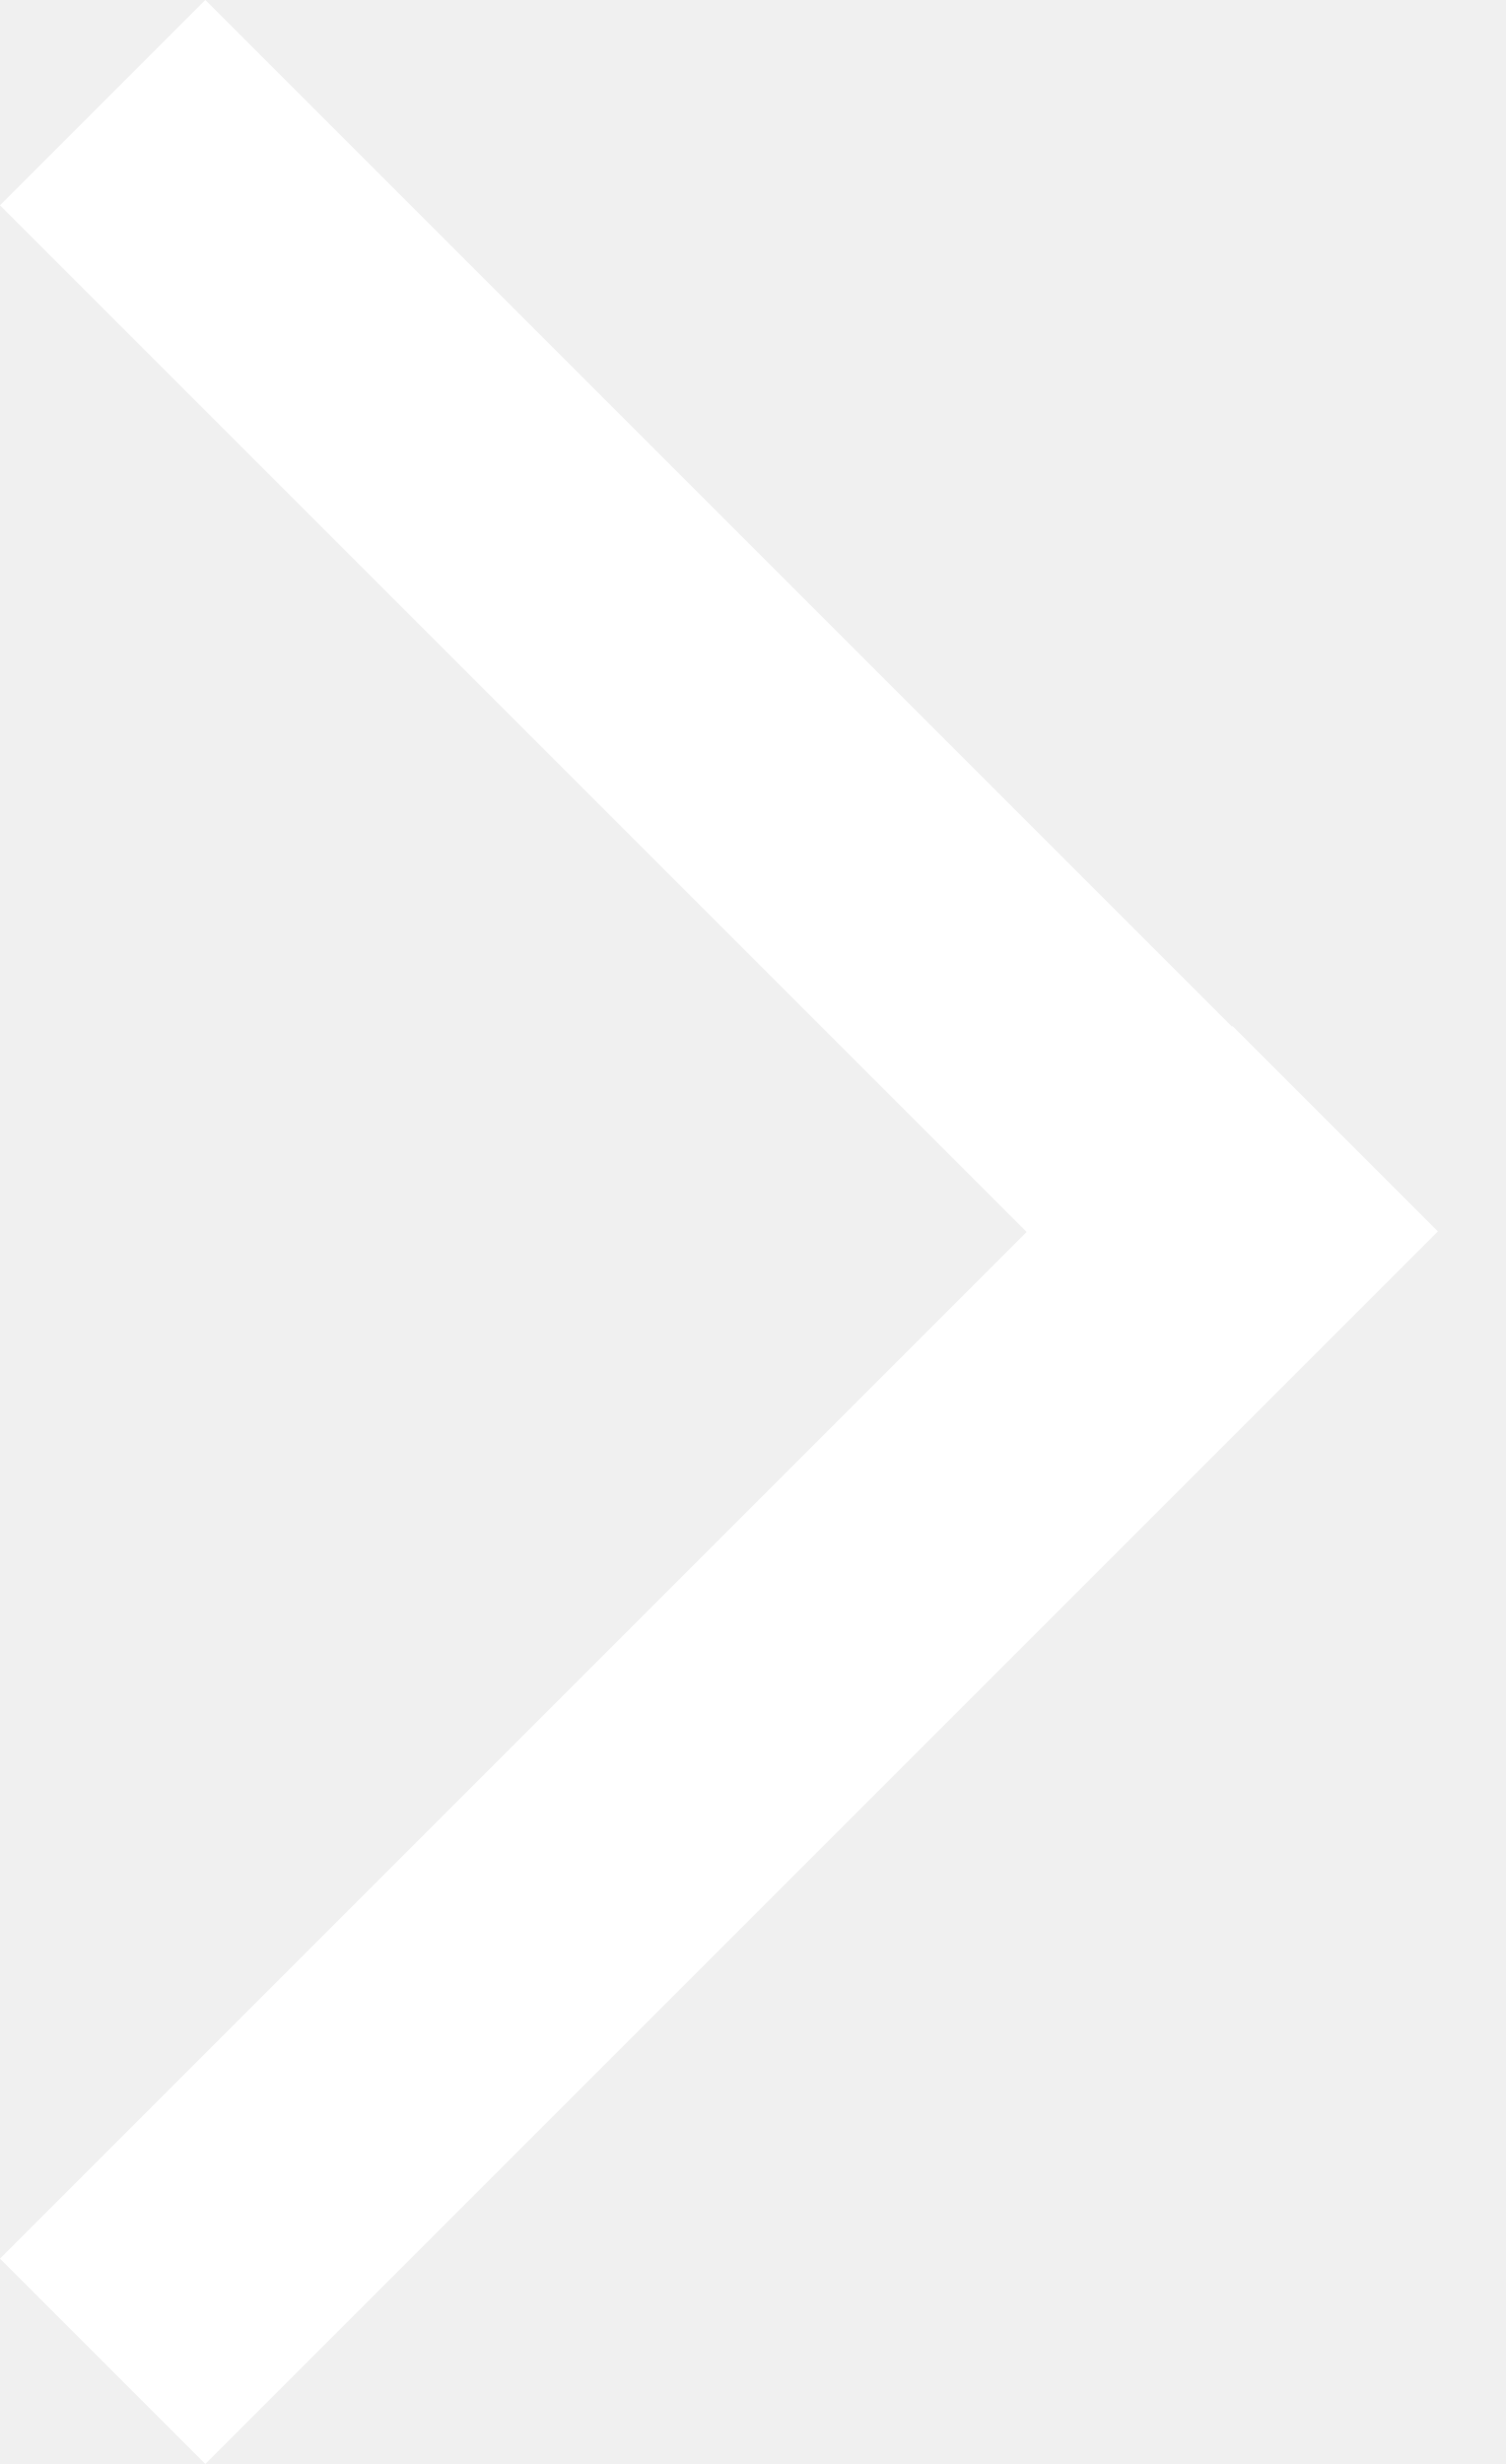
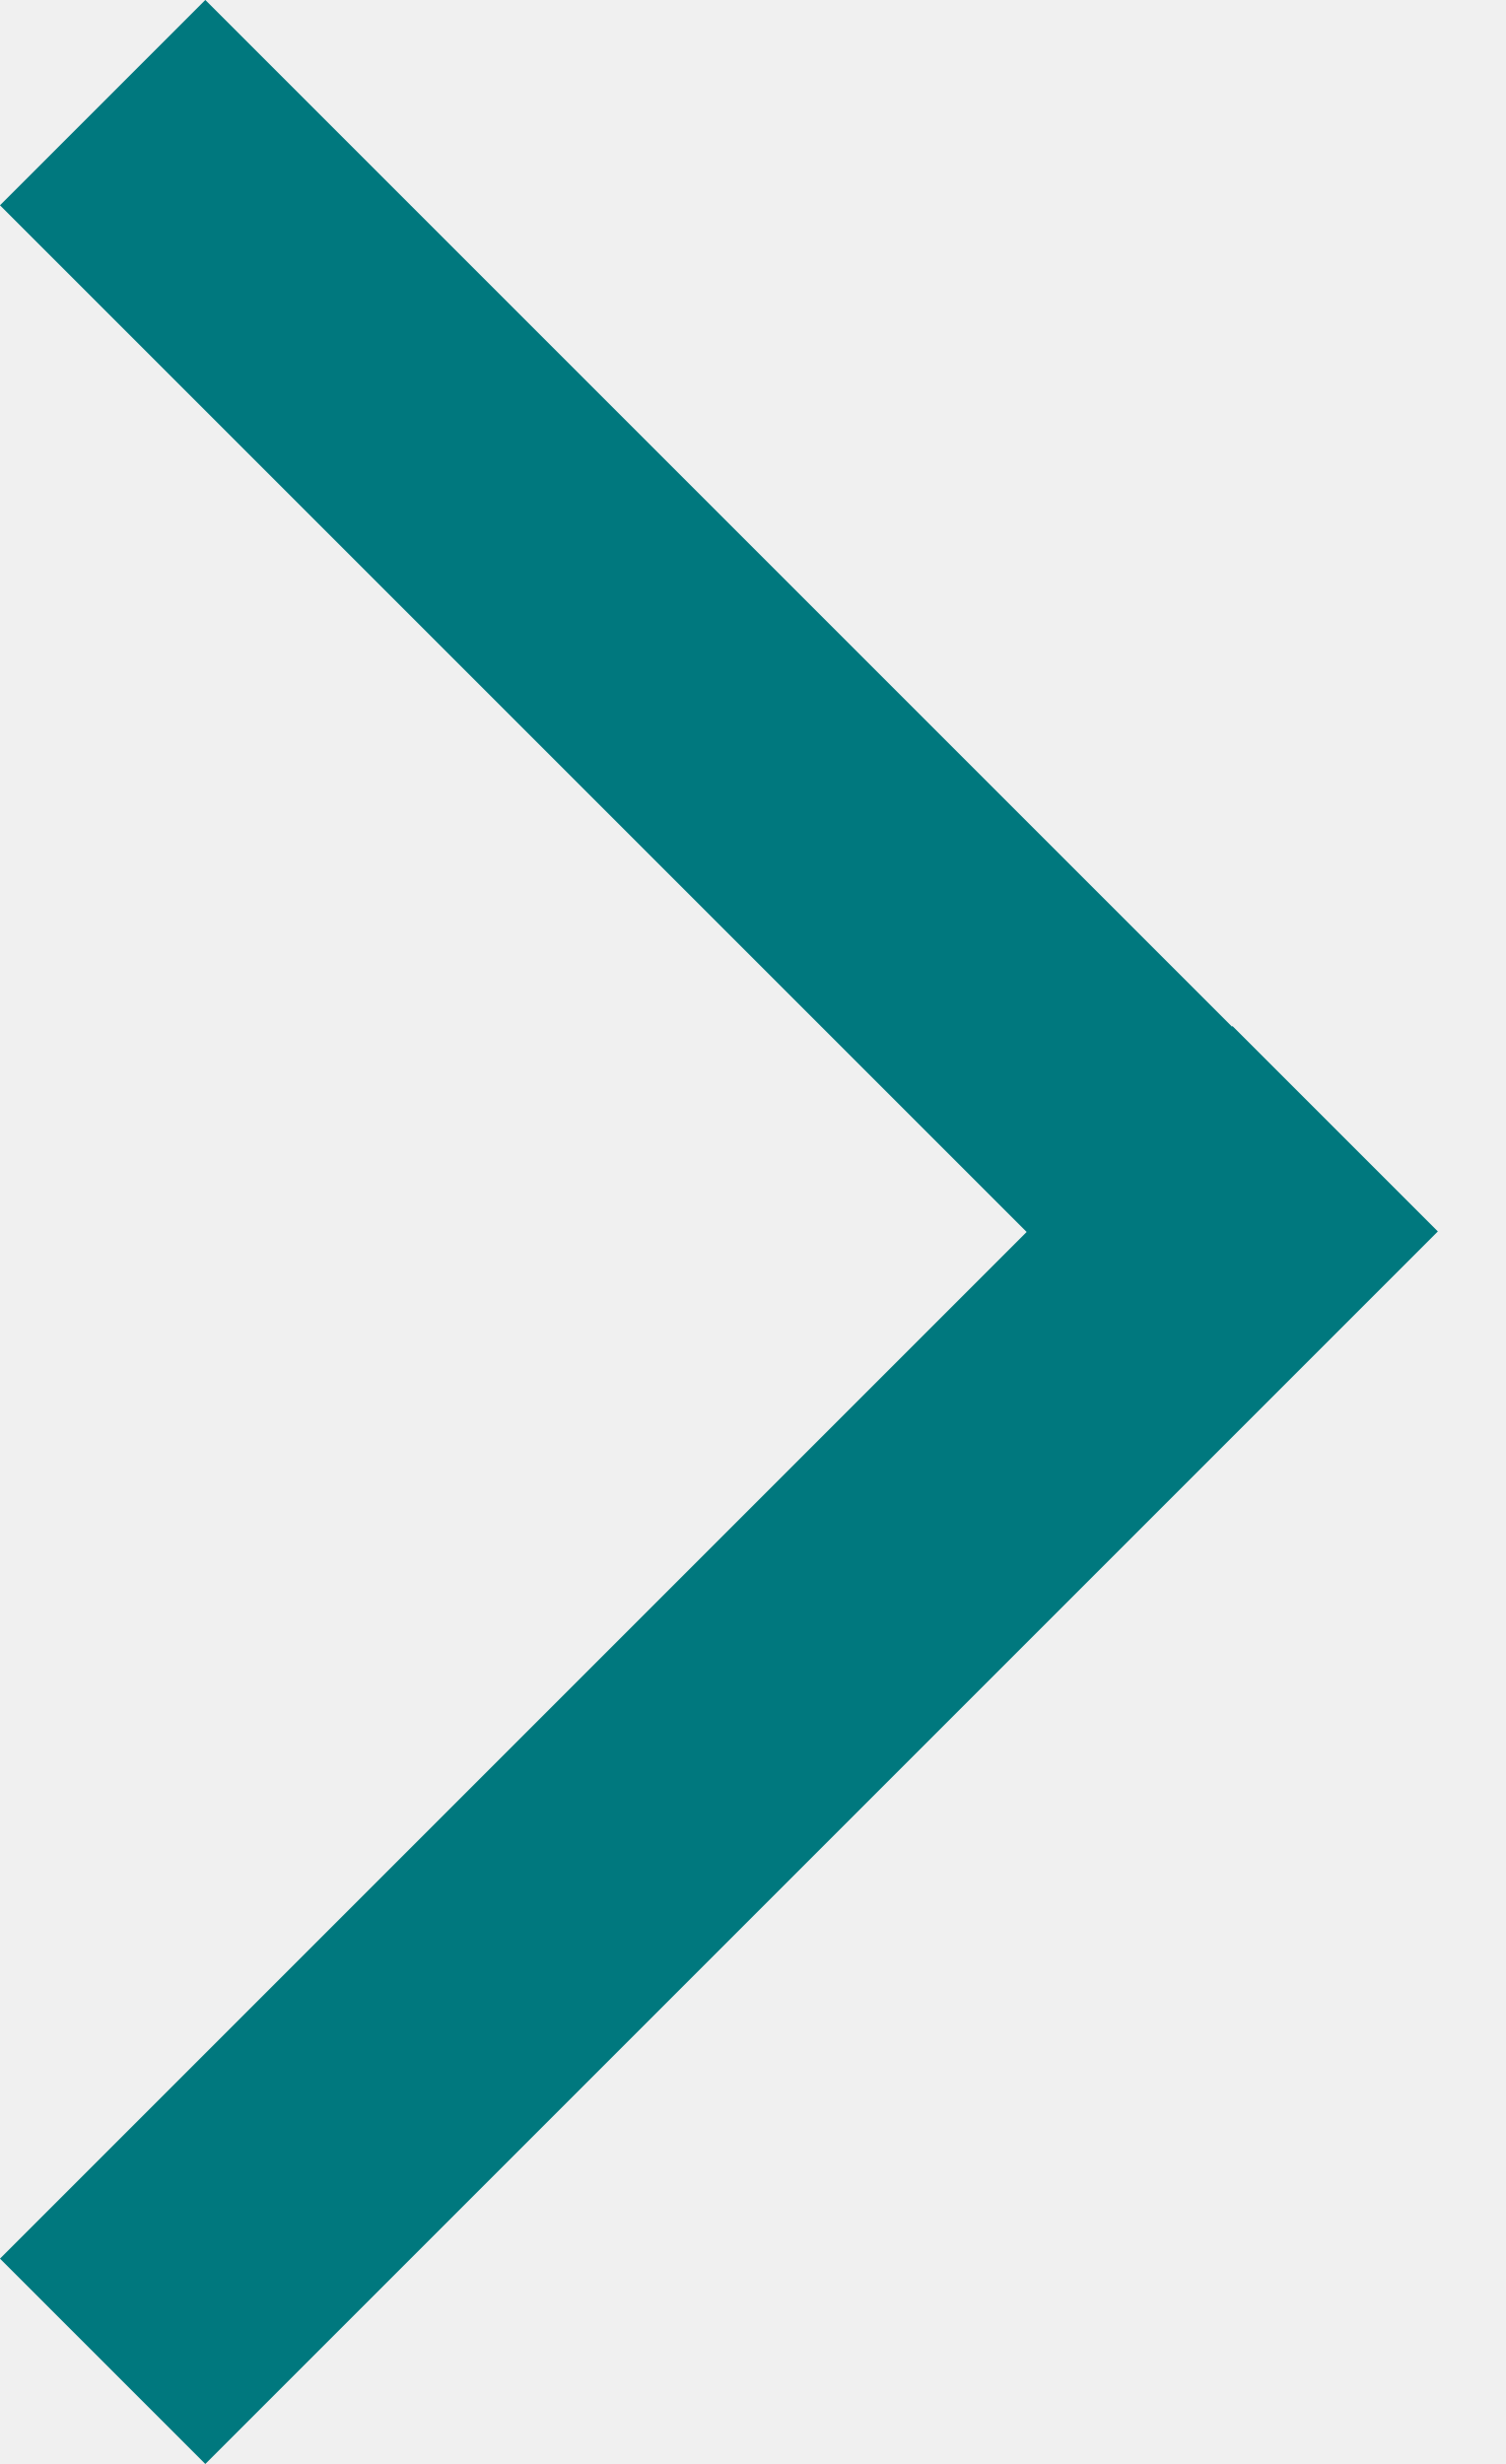
<svg xmlns="http://www.w3.org/2000/svg" width="11px" height="18px" viewBox="0 0 11 18" version="1.1">
  <defs />
  <g id="govCMS-Theme" stroke="none" stroke-width="1" fill="none" fill-rule="evenodd">
-     <g id="DESKTOP-01-A-HOMEPAGE-v3" transform="translate(-439, -232)" fill="#FFFFFF">
+     <g id="DESKTOP-01-A-HOMEPAGE-v3" transform="translate(-439, -232)" fill="#00787E">
      <g id="Hero-Image" transform="translate(0, 222)">
        <g id="Panel-v2" transform="translate(240, 0)">
          <g id="Navigation" transform="translate(70, 0)">
            <path d="M134.252,21.248 L126.752,13.748 L125.252,15.248 L134.256,24.252 L135.756,22.752 L135.752,22.748 L143.252,15.248 L141.752,13.748 L134.252,21.248 Z" id="Next" transform="translate(134.2518, 19) rotate(-90) translate(-134.2518, -19) " />
          </g>
        </g>
      </g>
    </g>
  </g>
</svg>
